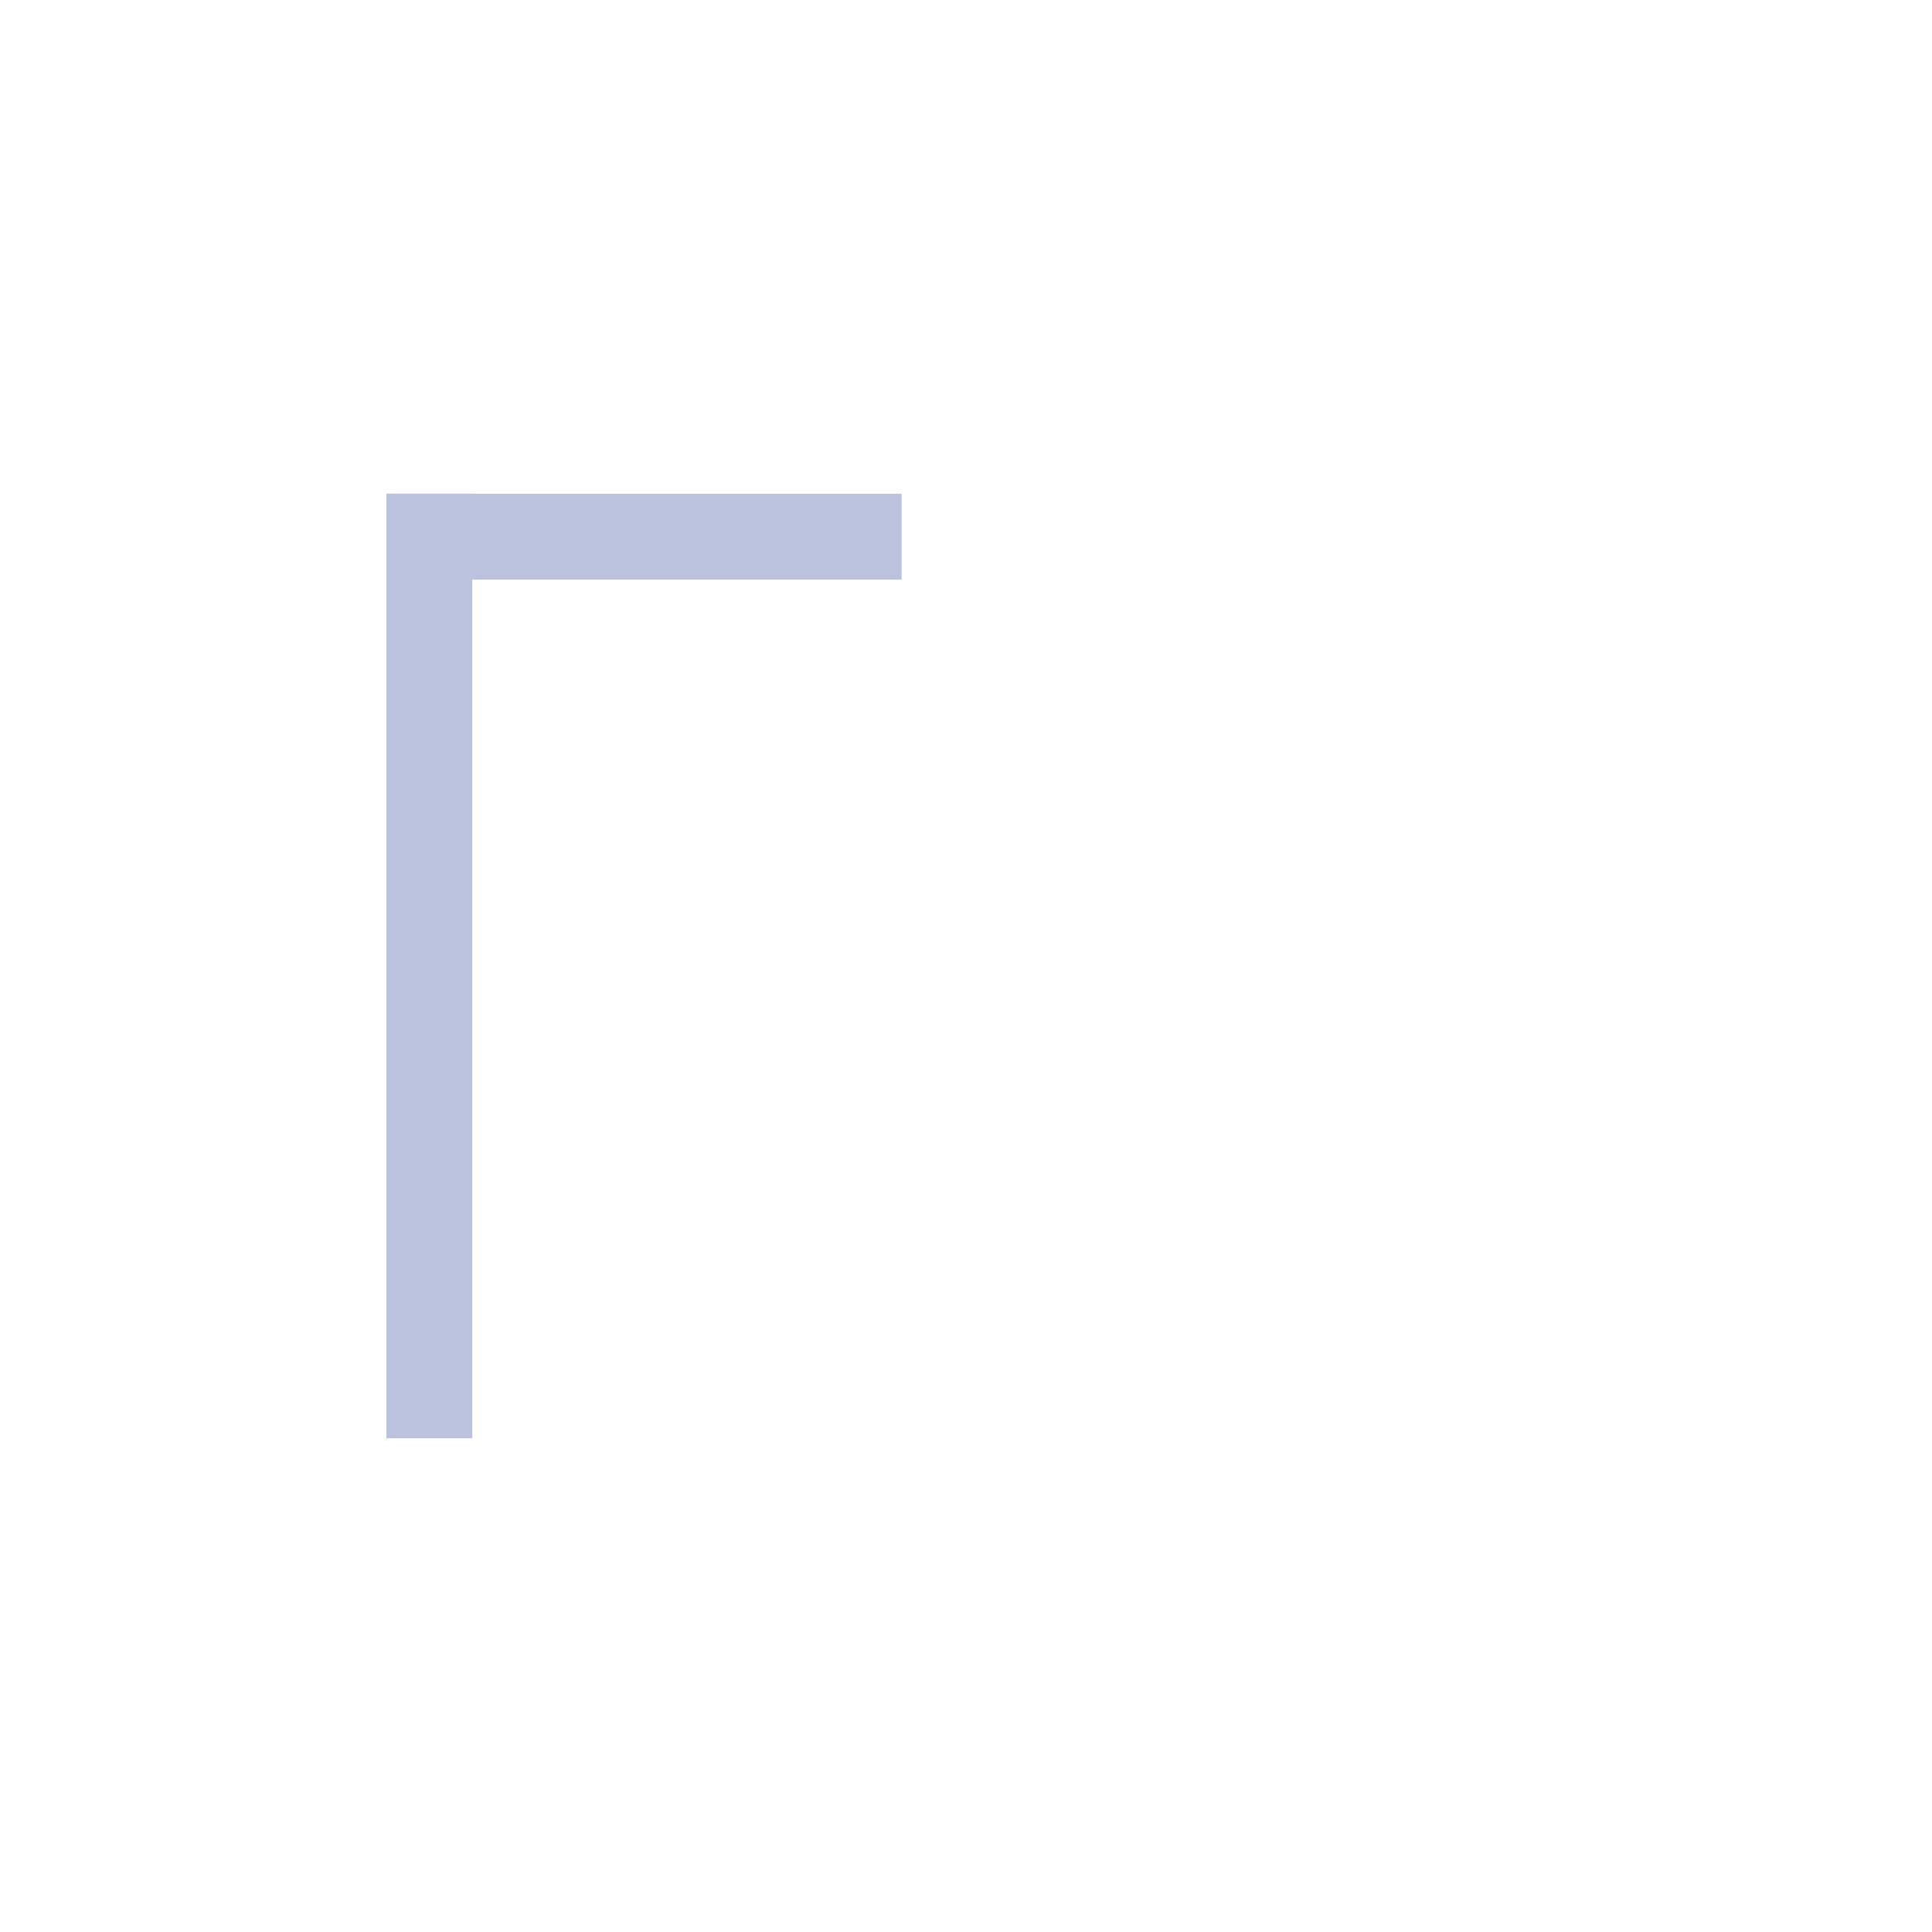
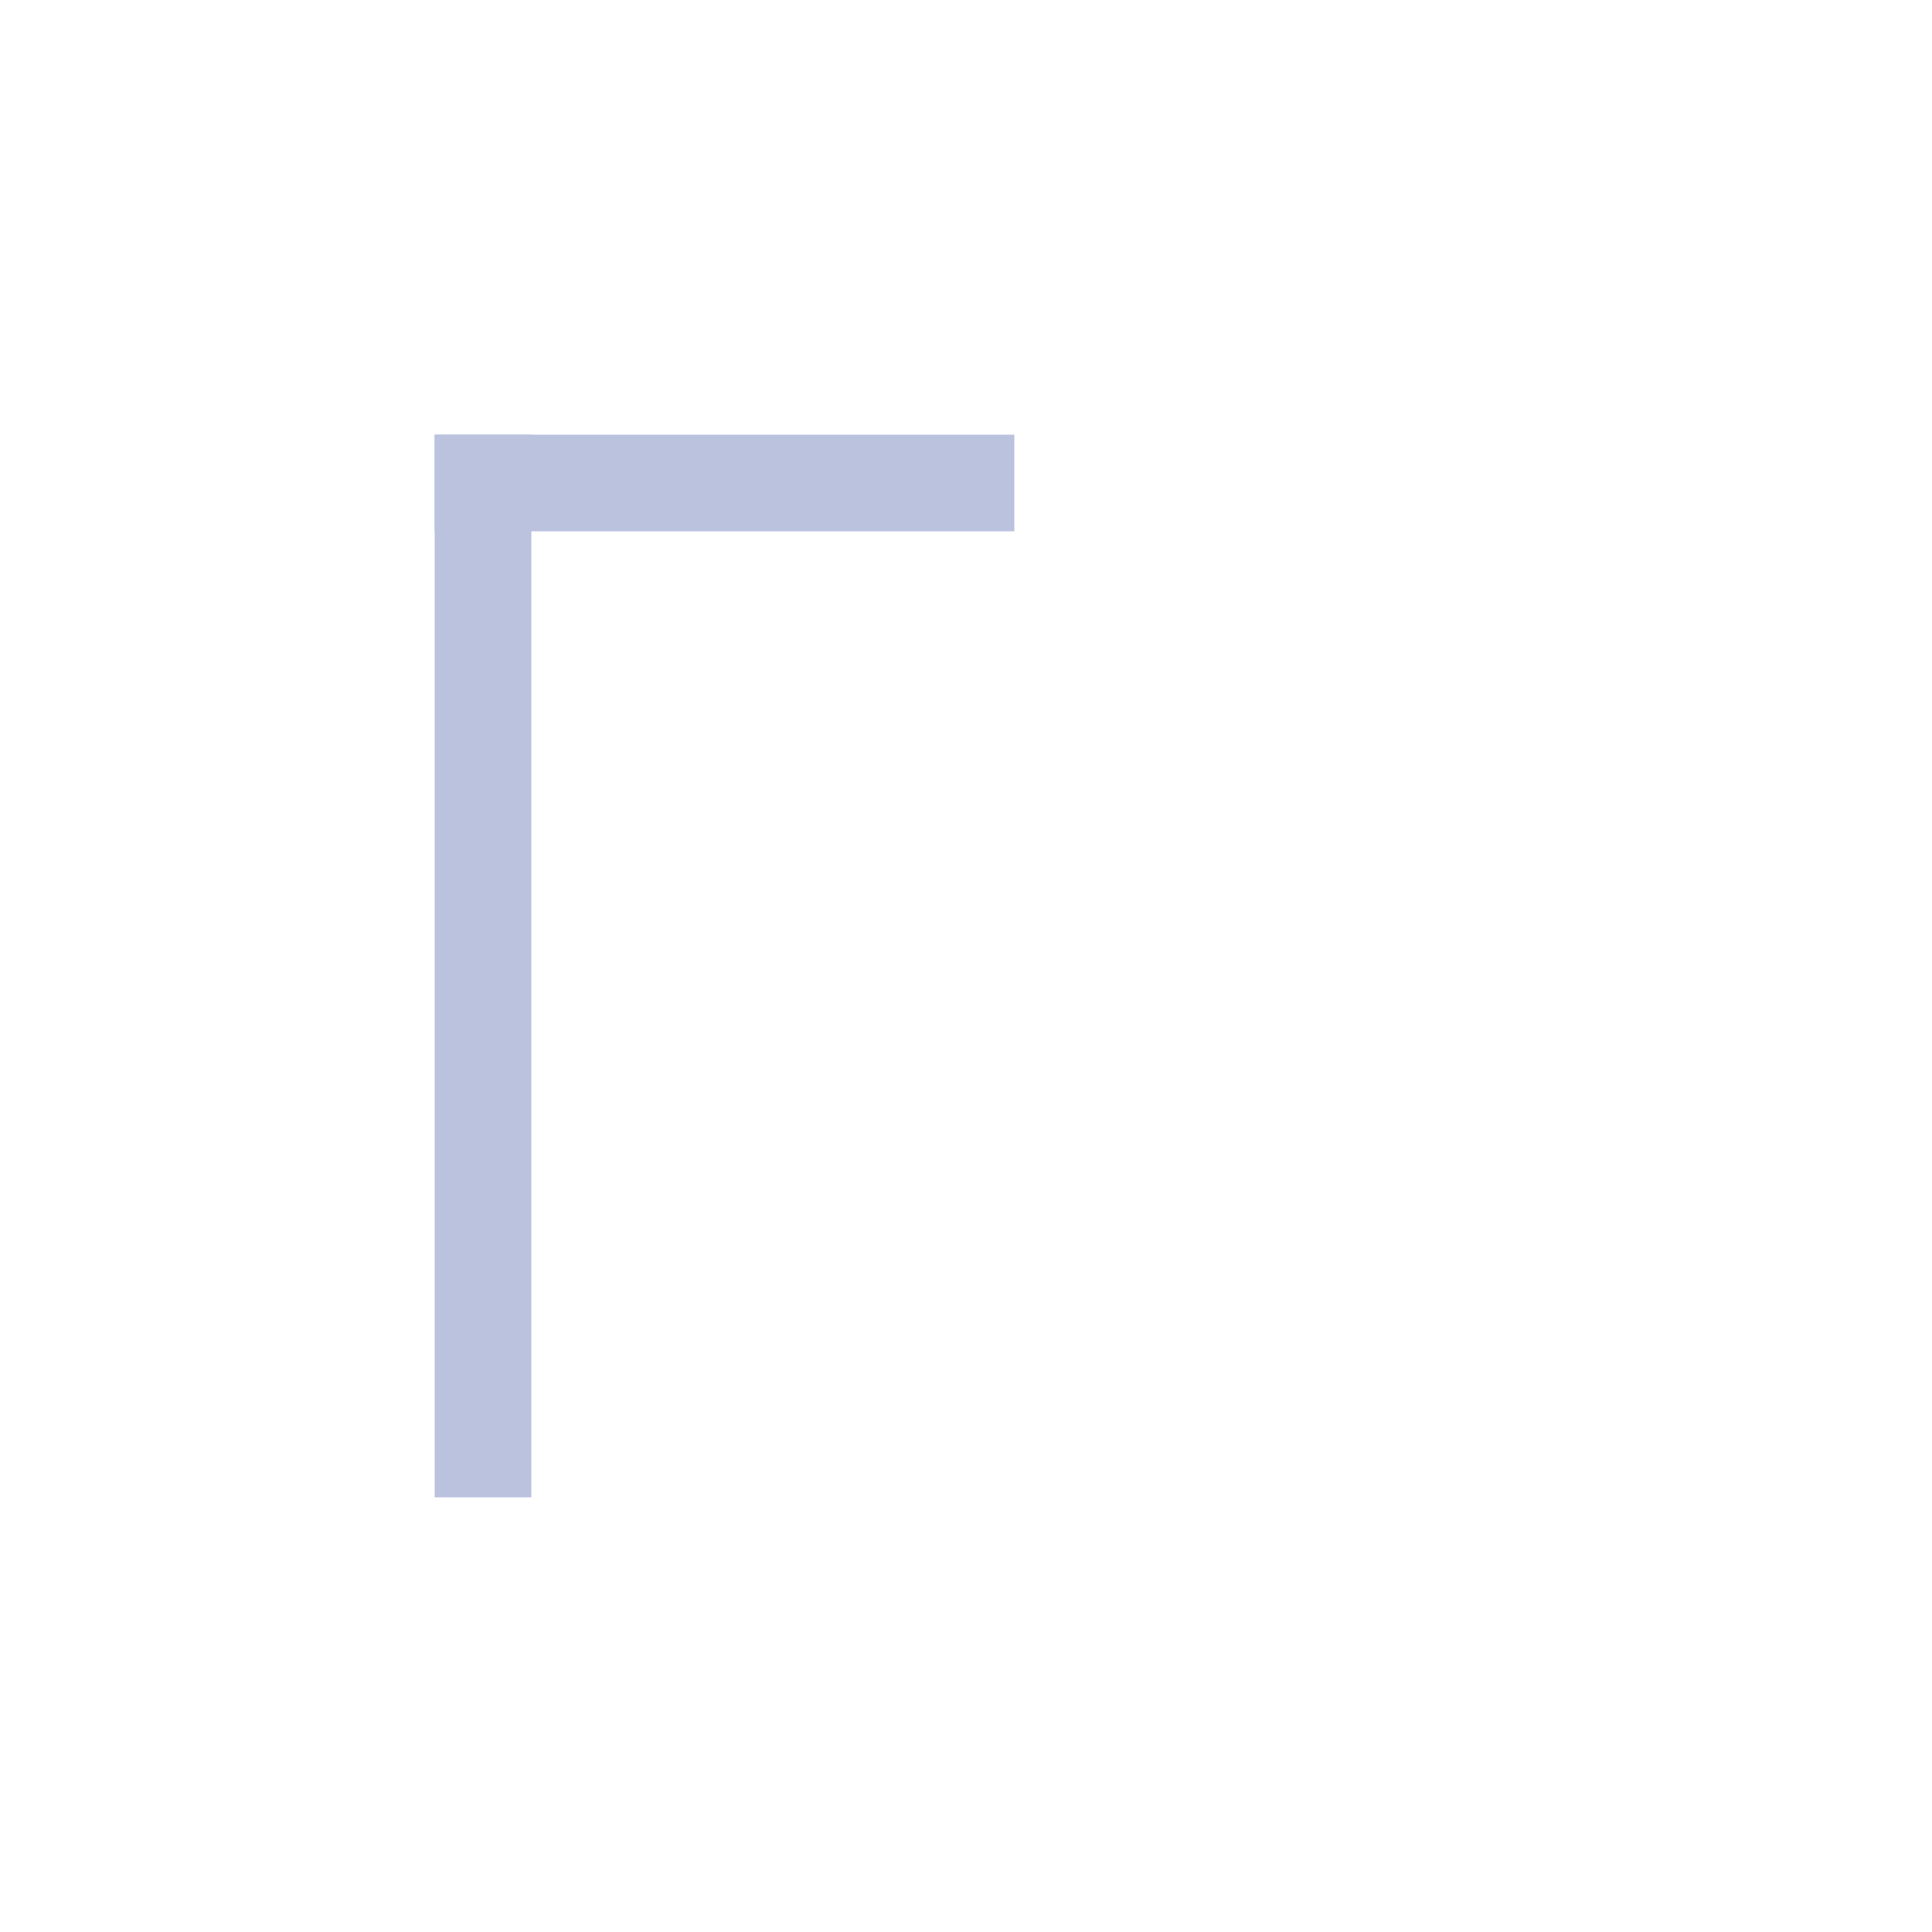
- <svg xmlns="http://www.w3.org/2000/svg" width="150" height="150" viewBox="0 0 225 100">
+ <svg xmlns="http://www.w3.org/2000/svg" width="150" height="150" viewBox="0 0 200 100">
  <defs>
    <g id="p">
      <line x1="0" y1="0" x2="0" y2="100" />
      <line x1="0" y1="0" x2="50" y2="0" />
    </g>
    <g id="b">
      <line x1="0" y1="0" x2="0" y2="100" />
      <line x1="0" y1="100" x2="50" y2="100" />
    </g>
    <g id="t">
      <line x1="50" y1="0" x2="50" y2="100" />
      <line x1="0" y1="0" x2="50" y2="0" />
    </g>
    <g id="k">
      <line x1="0" y1="0" x2="0" y2="50" />
      <line x1="0" y1="50" x2="50" y2="100" />
    </g>
    <g id="f">
      <line x1="0" y1="0" x2="0" y2="50" />
      <line x1="0" y1="0" x2="50" y2="0" />
    </g>
    <g id="sh">
      <line x1="0" y1="0" x2="0" y2="50" />
      <line x1="0" y1="0" x2="50" y2="50" />
    </g>
    <g id="zh">
      <line x1="0" y1="0" x2="0" y2="50" />
    </g>
    <g id="h">
      <line x1="0" y1="0" x2="0" y2="50" />
      <line x1="0" y1="50" x2="50" y2="50" />
      <line x1="50" y1="50" x2="50" y2="100" />
    </g>
    <g id="u">
      <line x1="0" y1="0" x2="0" y2="50" />
      <line x1="0" y1="50" x2="50" y2="50" />
      <line x1="0" y1="0" x2="50" y2="0" />
      <line x1="50" y1="0" x2="50" y2="50" />
    </g>
    <g id="o">
      <line x1="0" y1="0" x2="0" y2="50" />
      <line x1="0" y1="50" x2="50" y2="50" />
      <line x1="0" y1="0" x2="50" y2="0" />
    </g>
    <g id="ough">
      <line x1="0" y1="0" x2="0" y2="50" />
      <line x1="0" y1="50" x2="50" y2="50" />
      <line x1="0" y1="0" x2="50" y2="50" />
    </g>
    <g id="a">
      <line x1="0" y1="0" x2="0" y2="50" />
      <line x1="0" y1="0" x2="50" y2="50" />
      <line x1="0" y1="50" x2="50" y2="100" />
    </g>
    <g id="*">
      <line x1="0" y1="0" x2="0" y2="50" />
      <line x1="0" y1="0" x2="50" y2="50" />
      <line x1="0" y1="50" x2="-50" y2="100" />
    </g>
    <g id="mb">
      <line x1="0" y1="0" x2="0" y2="50" />
      <line x1="0" y1="50" x2="50" y2="50" />
      <line x1="0" y1="50" x2="50" y2="100" />
    </g>
    <g id="ng">
      <line x1="0" y1="0" x2="0" y2="50" />
      <line x1="0" y1="50" x2="50" y2="0" />
      <line x1="0" y1="50" x2="50" y2="100" />
    </g>
  </defs>
  <g stroke="#bac2de" stroke-width="10" stroke-linecap="square" fill="none">
    <use href="#p" transform="translate(50,0)" />
  </g>
</svg>
